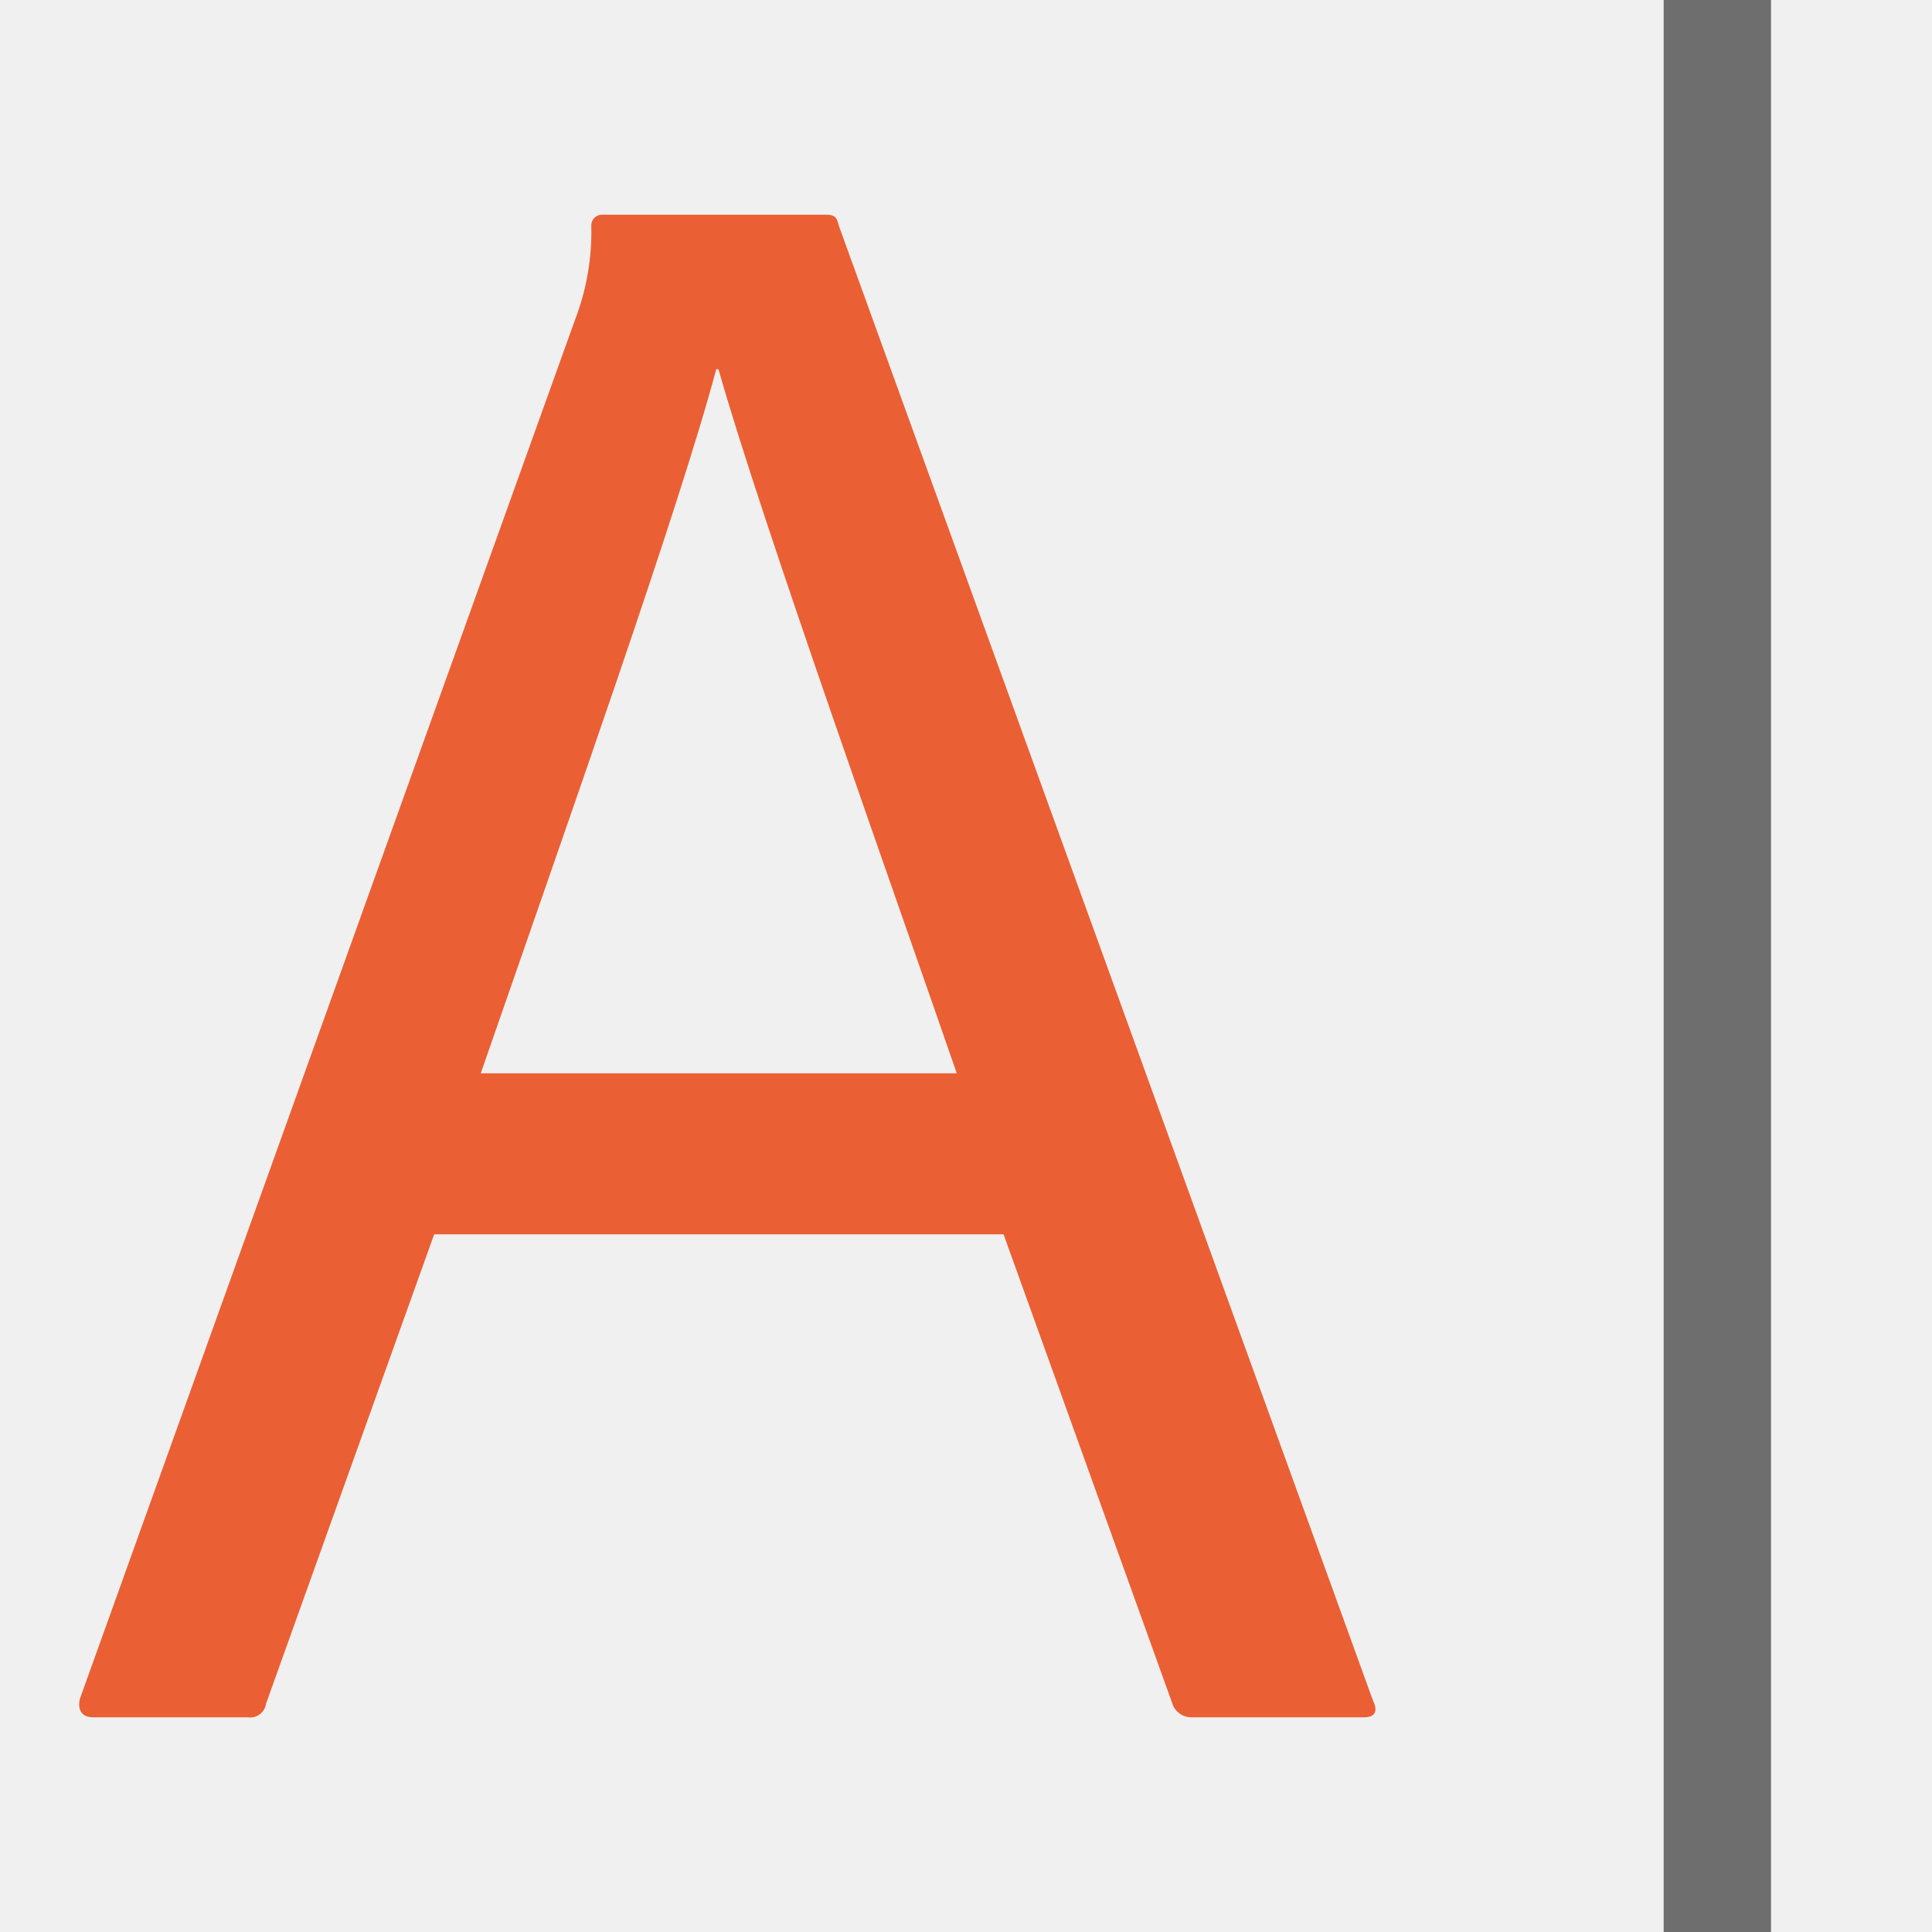
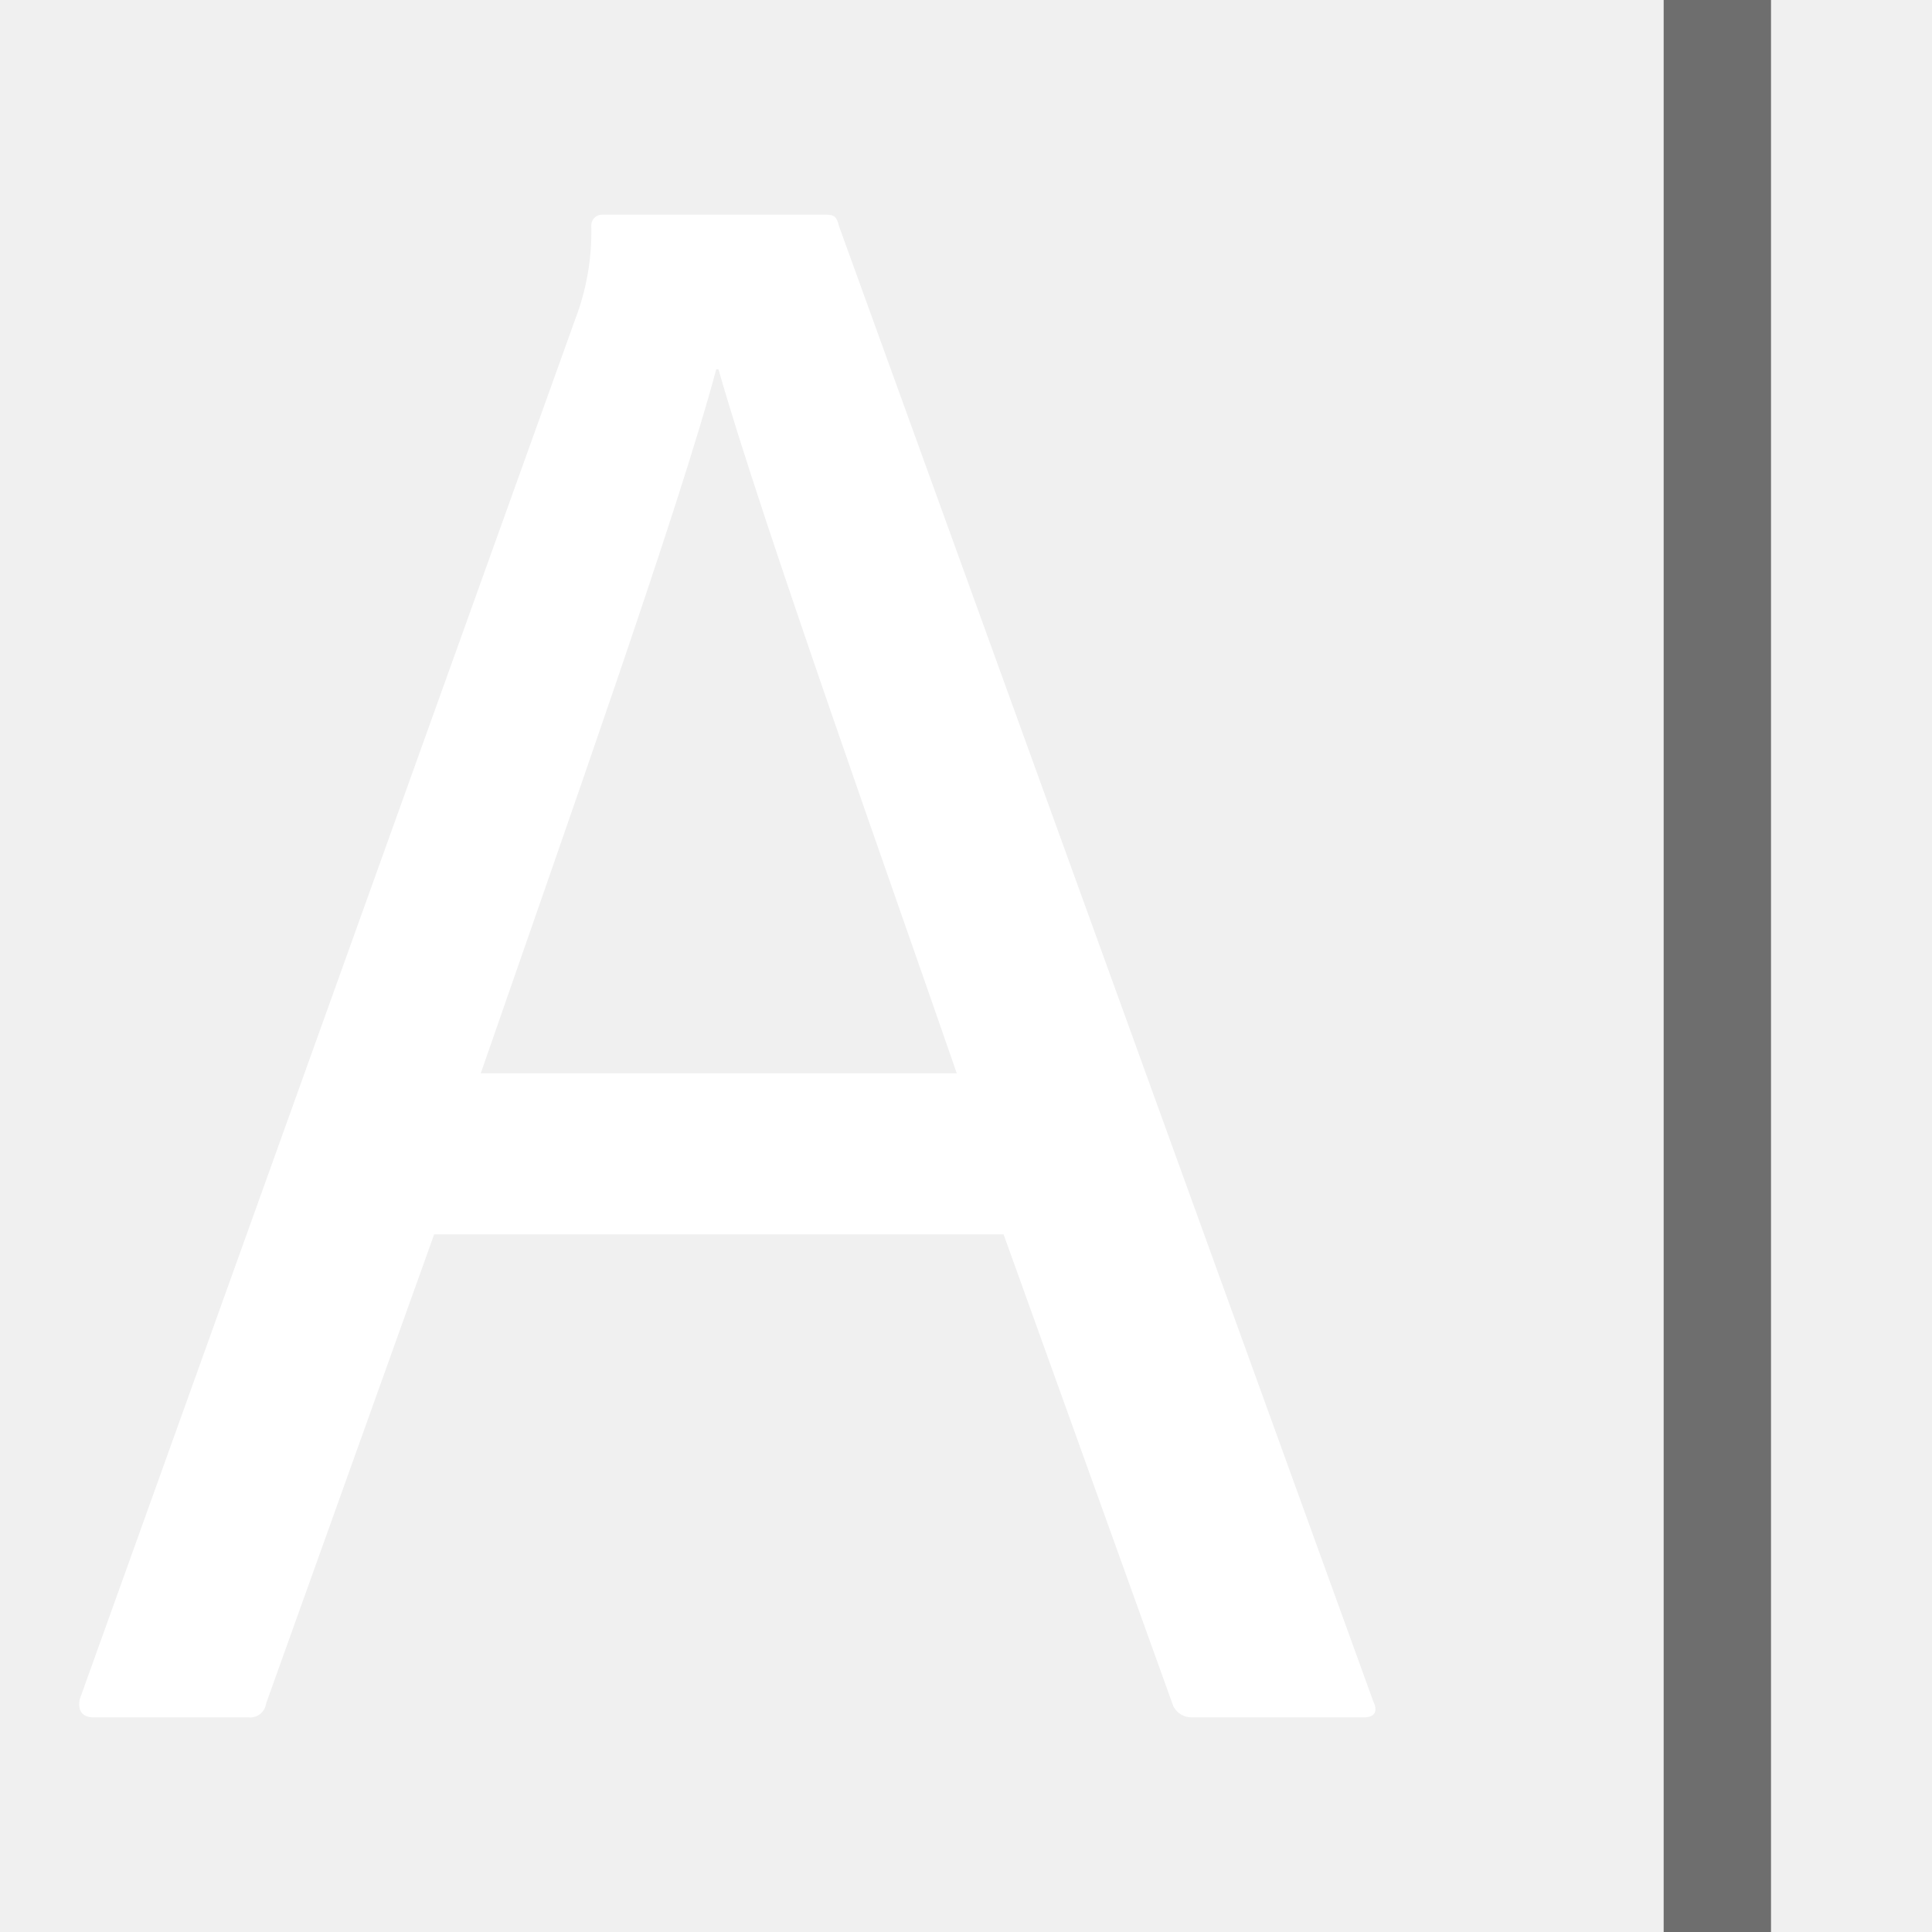
<svg xmlns="http://www.w3.org/2000/svg" height="18" viewBox="0 0 18 18" width="18">
  <defs>
    <style>
      .a {
        fill: #6E6E6E;
      }
    </style>
  </defs>
  <rect id="Canvas" fill="#ff13dc" opacity="0" width="18" height="18" />
  <rect fill="#6e6e6e" height="18" width="1" x="15.5" />
-   <path fill="#eb5f34" d="M12.794,15.85,7.816,2.105C7.796,2.021,7.776,2,7.691,2H5.614a.1.1,0,0,0-.105.095V2.105a2.282,2.282,0,0,1-.15.87L.743,15.831C.722,15.936.765,16,.87,16H2.31a.15.15,0,0,0,.169-.128L4.045,11.5H9.35l1.581,4.395A.188.188,0,0,0,11.1,16h1.609C12.816,16,12.837,15.936,12.794,15.85ZM6.673,3.44H6.694C7.074,4.793,8.371,8.426,8.914,10H4.479C5.274,7.708,6.331,4.727,6.673,3.44Z" />
+   <path fill="#fff" d="M12.794,15.85,7.816,2.105C7.796,2.021,7.776,2,7.691,2H5.614a.1.1,0,0,0-.105.095V2.105a2.282,2.282,0,0,1-.15.87L.743,15.831C.722,15.936.765,16,.87,16H2.31a.15.15,0,0,0,.169-.128L4.045,11.5H9.35l1.581,4.395A.188.188,0,0,0,11.1,16h1.609C12.816,16,12.837,15.936,12.794,15.85ZM6.673,3.44H6.694C7.074,4.793,8.371,8.426,8.914,10H4.479C5.274,7.708,6.331,4.727,6.673,3.44Z" />
</svg>
